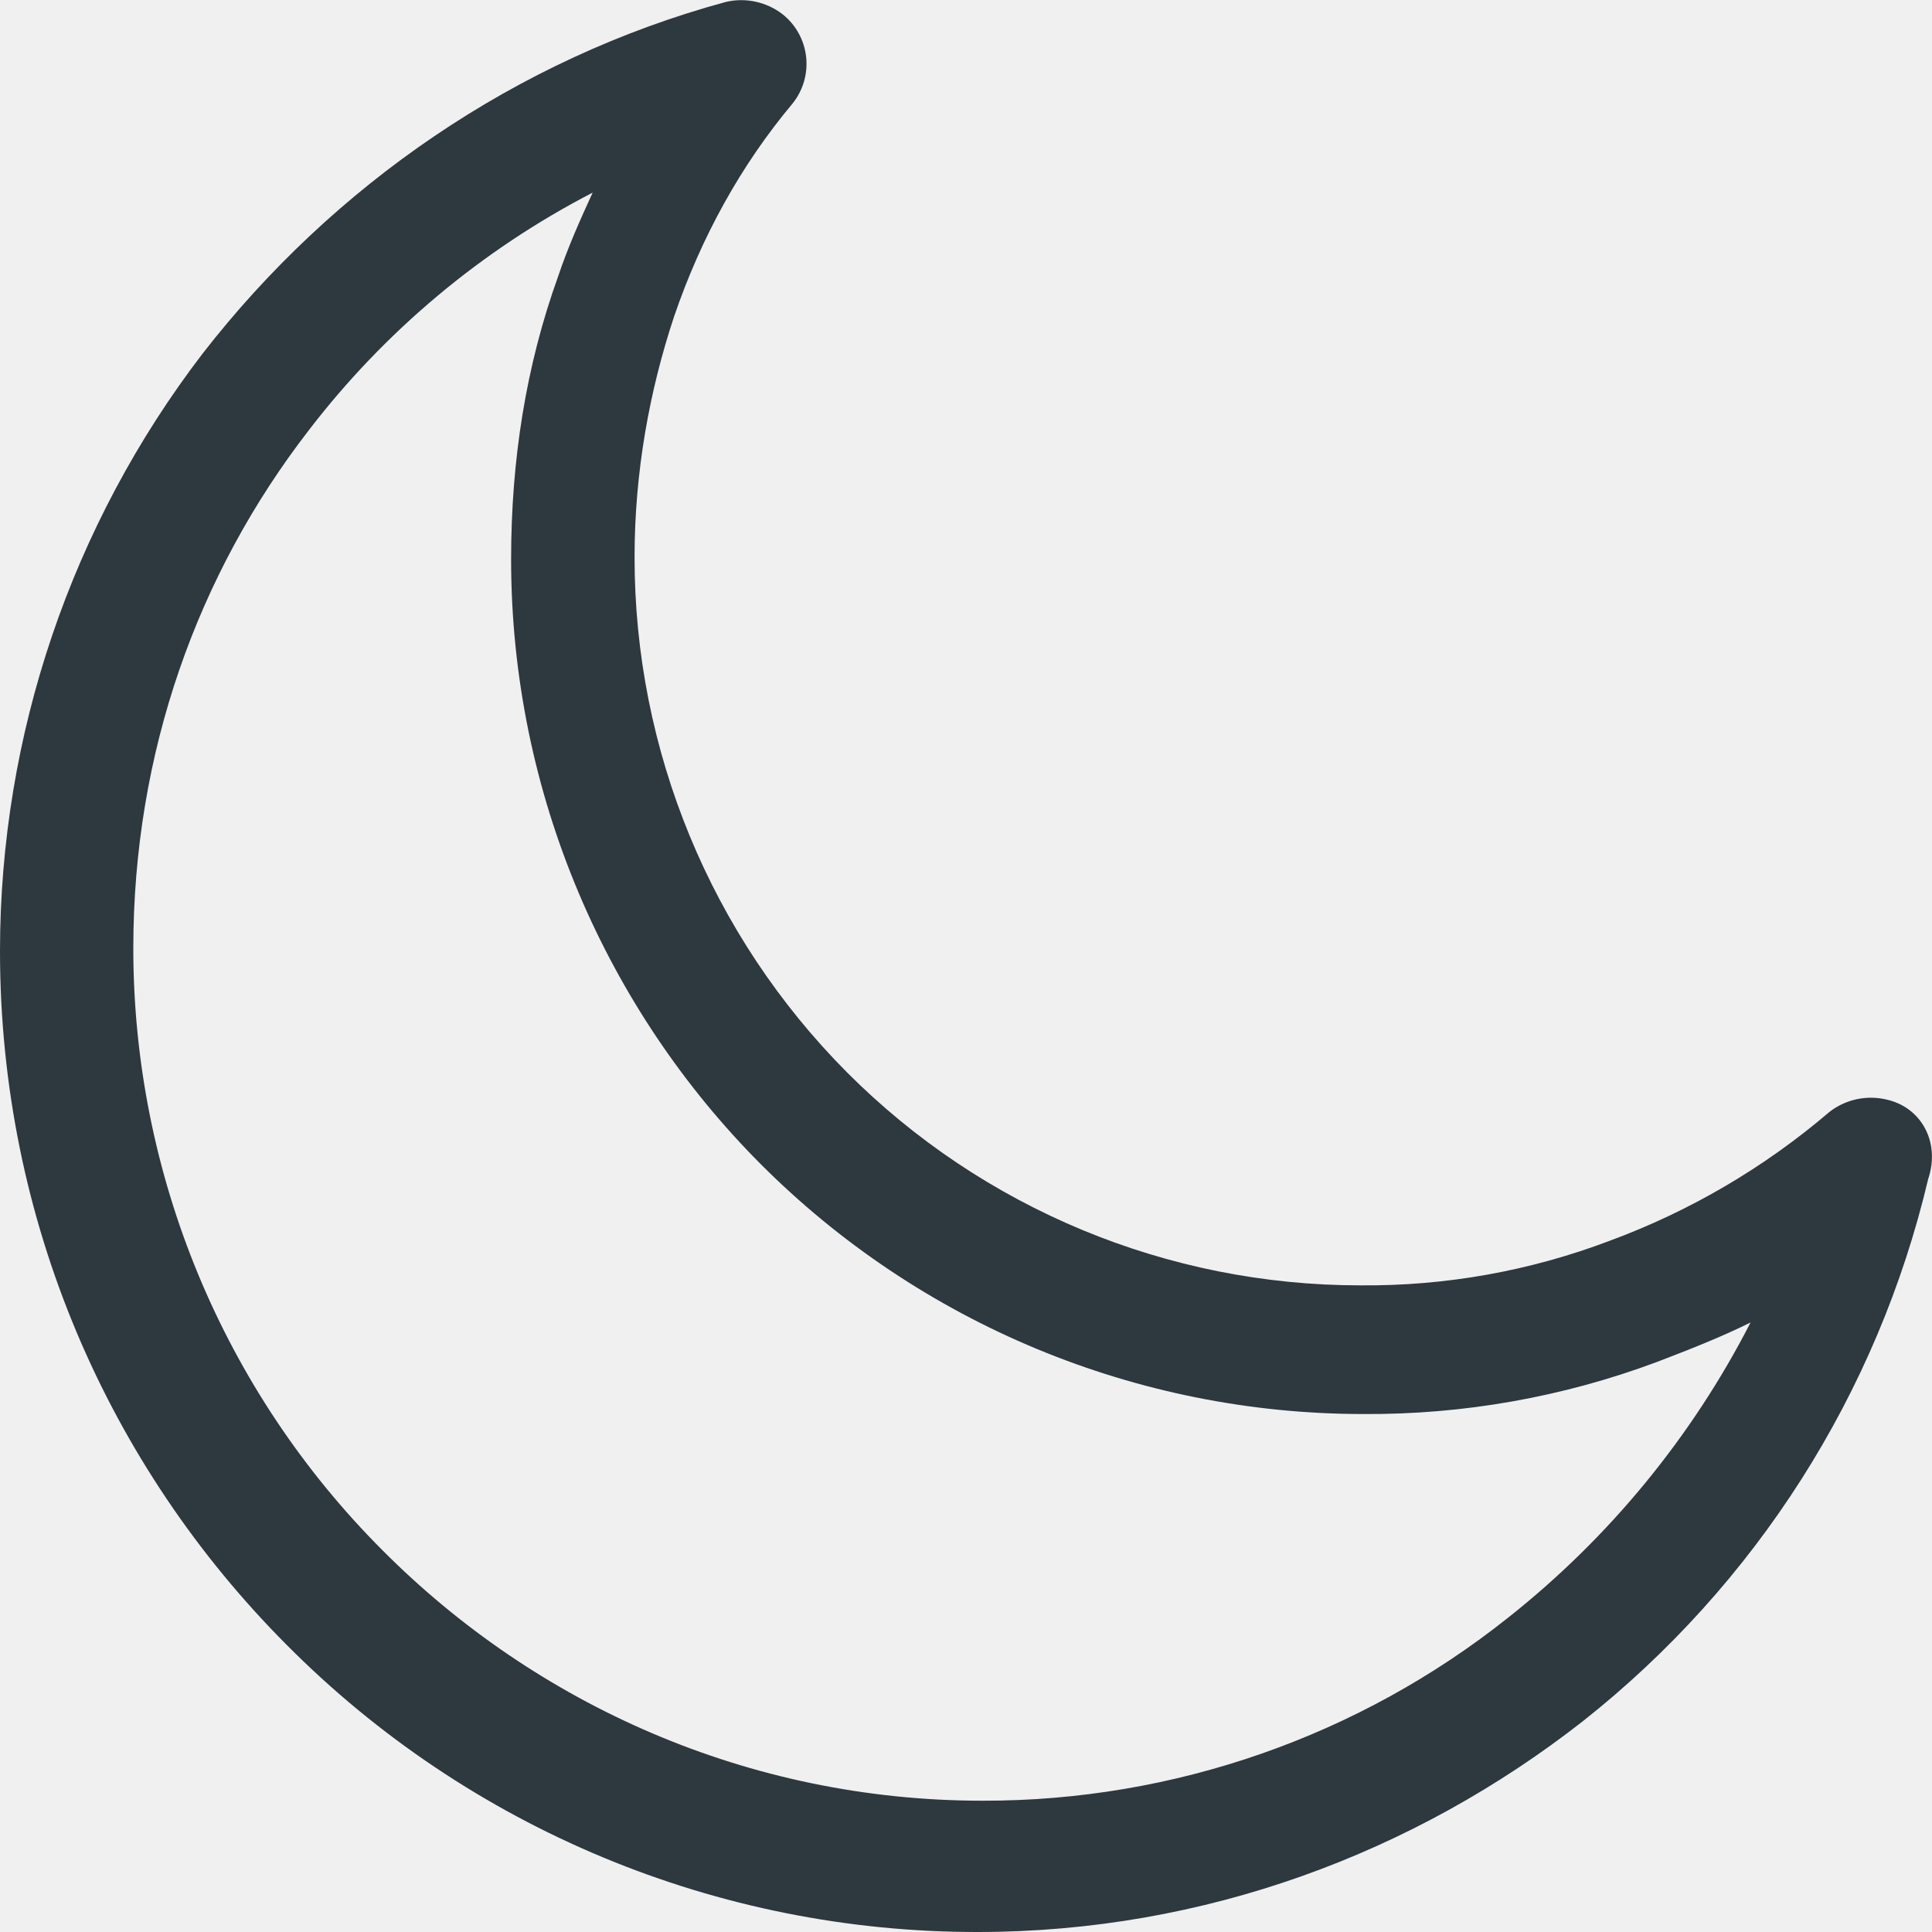
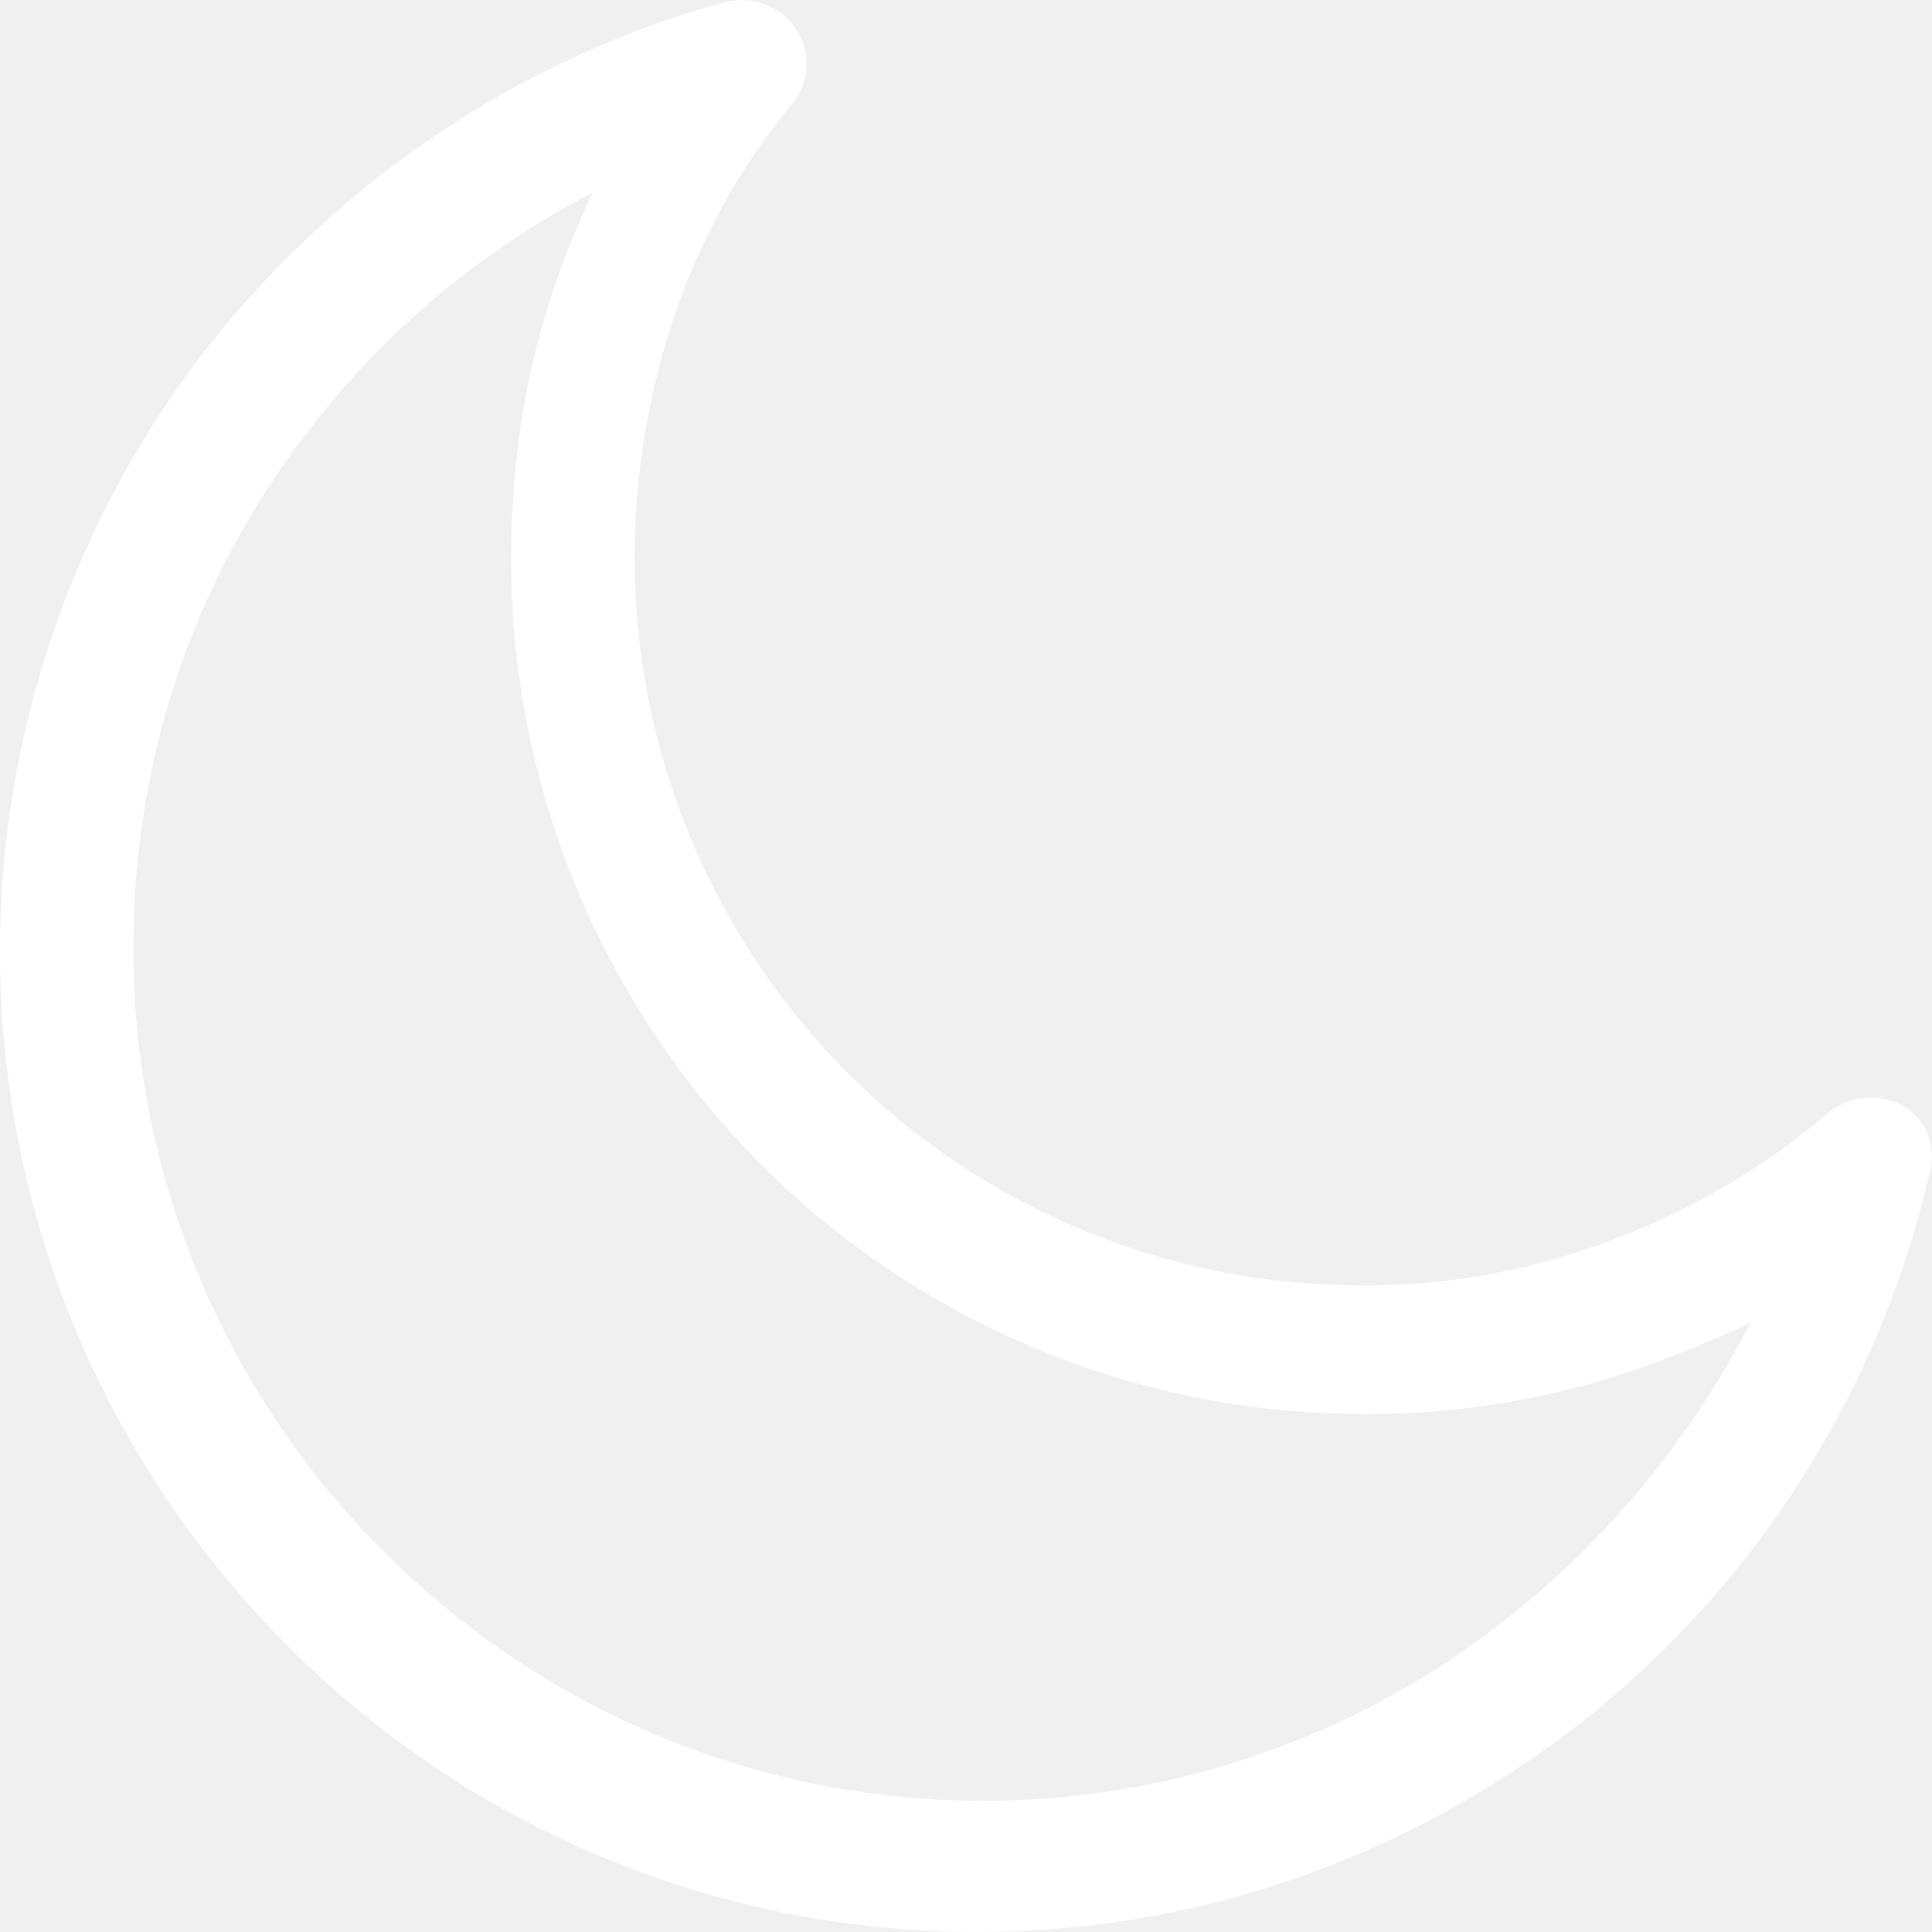
<svg xmlns="http://www.w3.org/2000/svg" width="20" height="20" fill="none" viewBox="0 0 20 20">
-   <path fill="#2D383F" d="M19.527 11.382a.7.7 0 0 0-.588.128 7.495 7.495 0 0 1-2.274 1.334 7.1 7.1 0 0 1-2.582.462A7.503 7.503 0 0 1 8.767 11.1a7.556 7.556 0 0 1-2.198-5.335c0-.872.153-1.718.409-2.488.28-.82.69-1.565 1.227-2.206a.656.656 0 0 0-.103-.923.701.701 0 0 0-.588-.128C5.342.61 3.45 1.918 2.096 3.662A10.18 10.18 0 0 0 0 9.843c0 2.796 1.125 5.335 2.965 7.182A10.066 10.066 0 0 0 10.12 20c2.352 0 4.524-.82 6.263-2.18a10.118 10.118 0 0 0 3.578-5.617c.128-.385-.077-.744-.435-.821Zm-3.91 5.36a8.715 8.715 0 0 1-5.444 1.899c-2.429 0-4.627-1-6.211-2.59A8.817 8.817 0 0 1 1.38 9.816c0-2.026.665-3.872 1.815-5.36a8.795 8.795 0 0 1 2.94-2.462c-.129.282-.256.564-.359.872-.332.923-.485 1.898-.485 2.924 0 2.436.997 4.668 2.581 6.258a8.816 8.816 0 0 0 6.237 2.59 8.53 8.53 0 0 0 3.041-.538c.333-.128.665-.257.972-.41a9.324 9.324 0 0 1-2.505 3.052Z" />
+   <path fill="#ffffff" d="M19.527 11.382a.7.7 0 0 0-.588.128 7.495 7.495 0 0 1-2.274 1.334 7.1 7.1 0 0 1-2.582.462A7.503 7.503 0 0 1 8.767 11.1a7.556 7.556 0 0 1-2.198-5.335c0-.872.153-1.718.409-2.488.28-.82.69-1.565 1.227-2.206a.656.656 0 0 0-.103-.923.701.701 0 0 0-.588-.128C5.342.61 3.45 1.918 2.096 3.662A10.18 10.18 0 0 0 0 9.843c0 2.796 1.125 5.335 2.965 7.182A10.066 10.066 0 0 0 10.12 20c2.352 0 4.524-.82 6.263-2.18a10.118 10.118 0 0 0 3.578-5.617c.128-.385-.077-.744-.435-.821Zm-3.91 5.36a8.715 8.715 0 0 1-5.444 1.899c-2.429 0-4.627-1-6.211-2.59A8.817 8.817 0 0 1 1.38 9.816c0-2.026.665-3.872 1.815-5.36a8.795 8.795 0 0 1 2.94-2.462c-.129.282-.256.564-.359.872-.332.923-.485 1.898-.485 2.924 0 2.436.997 4.668 2.581 6.258a8.816 8.816 0 0 0 6.237 2.59 8.53 8.53 0 0 0 3.041-.538c.333-.128.665-.257.972-.41a9.324 9.324 0 0 1-2.505 3.052Z" />
</svg>
